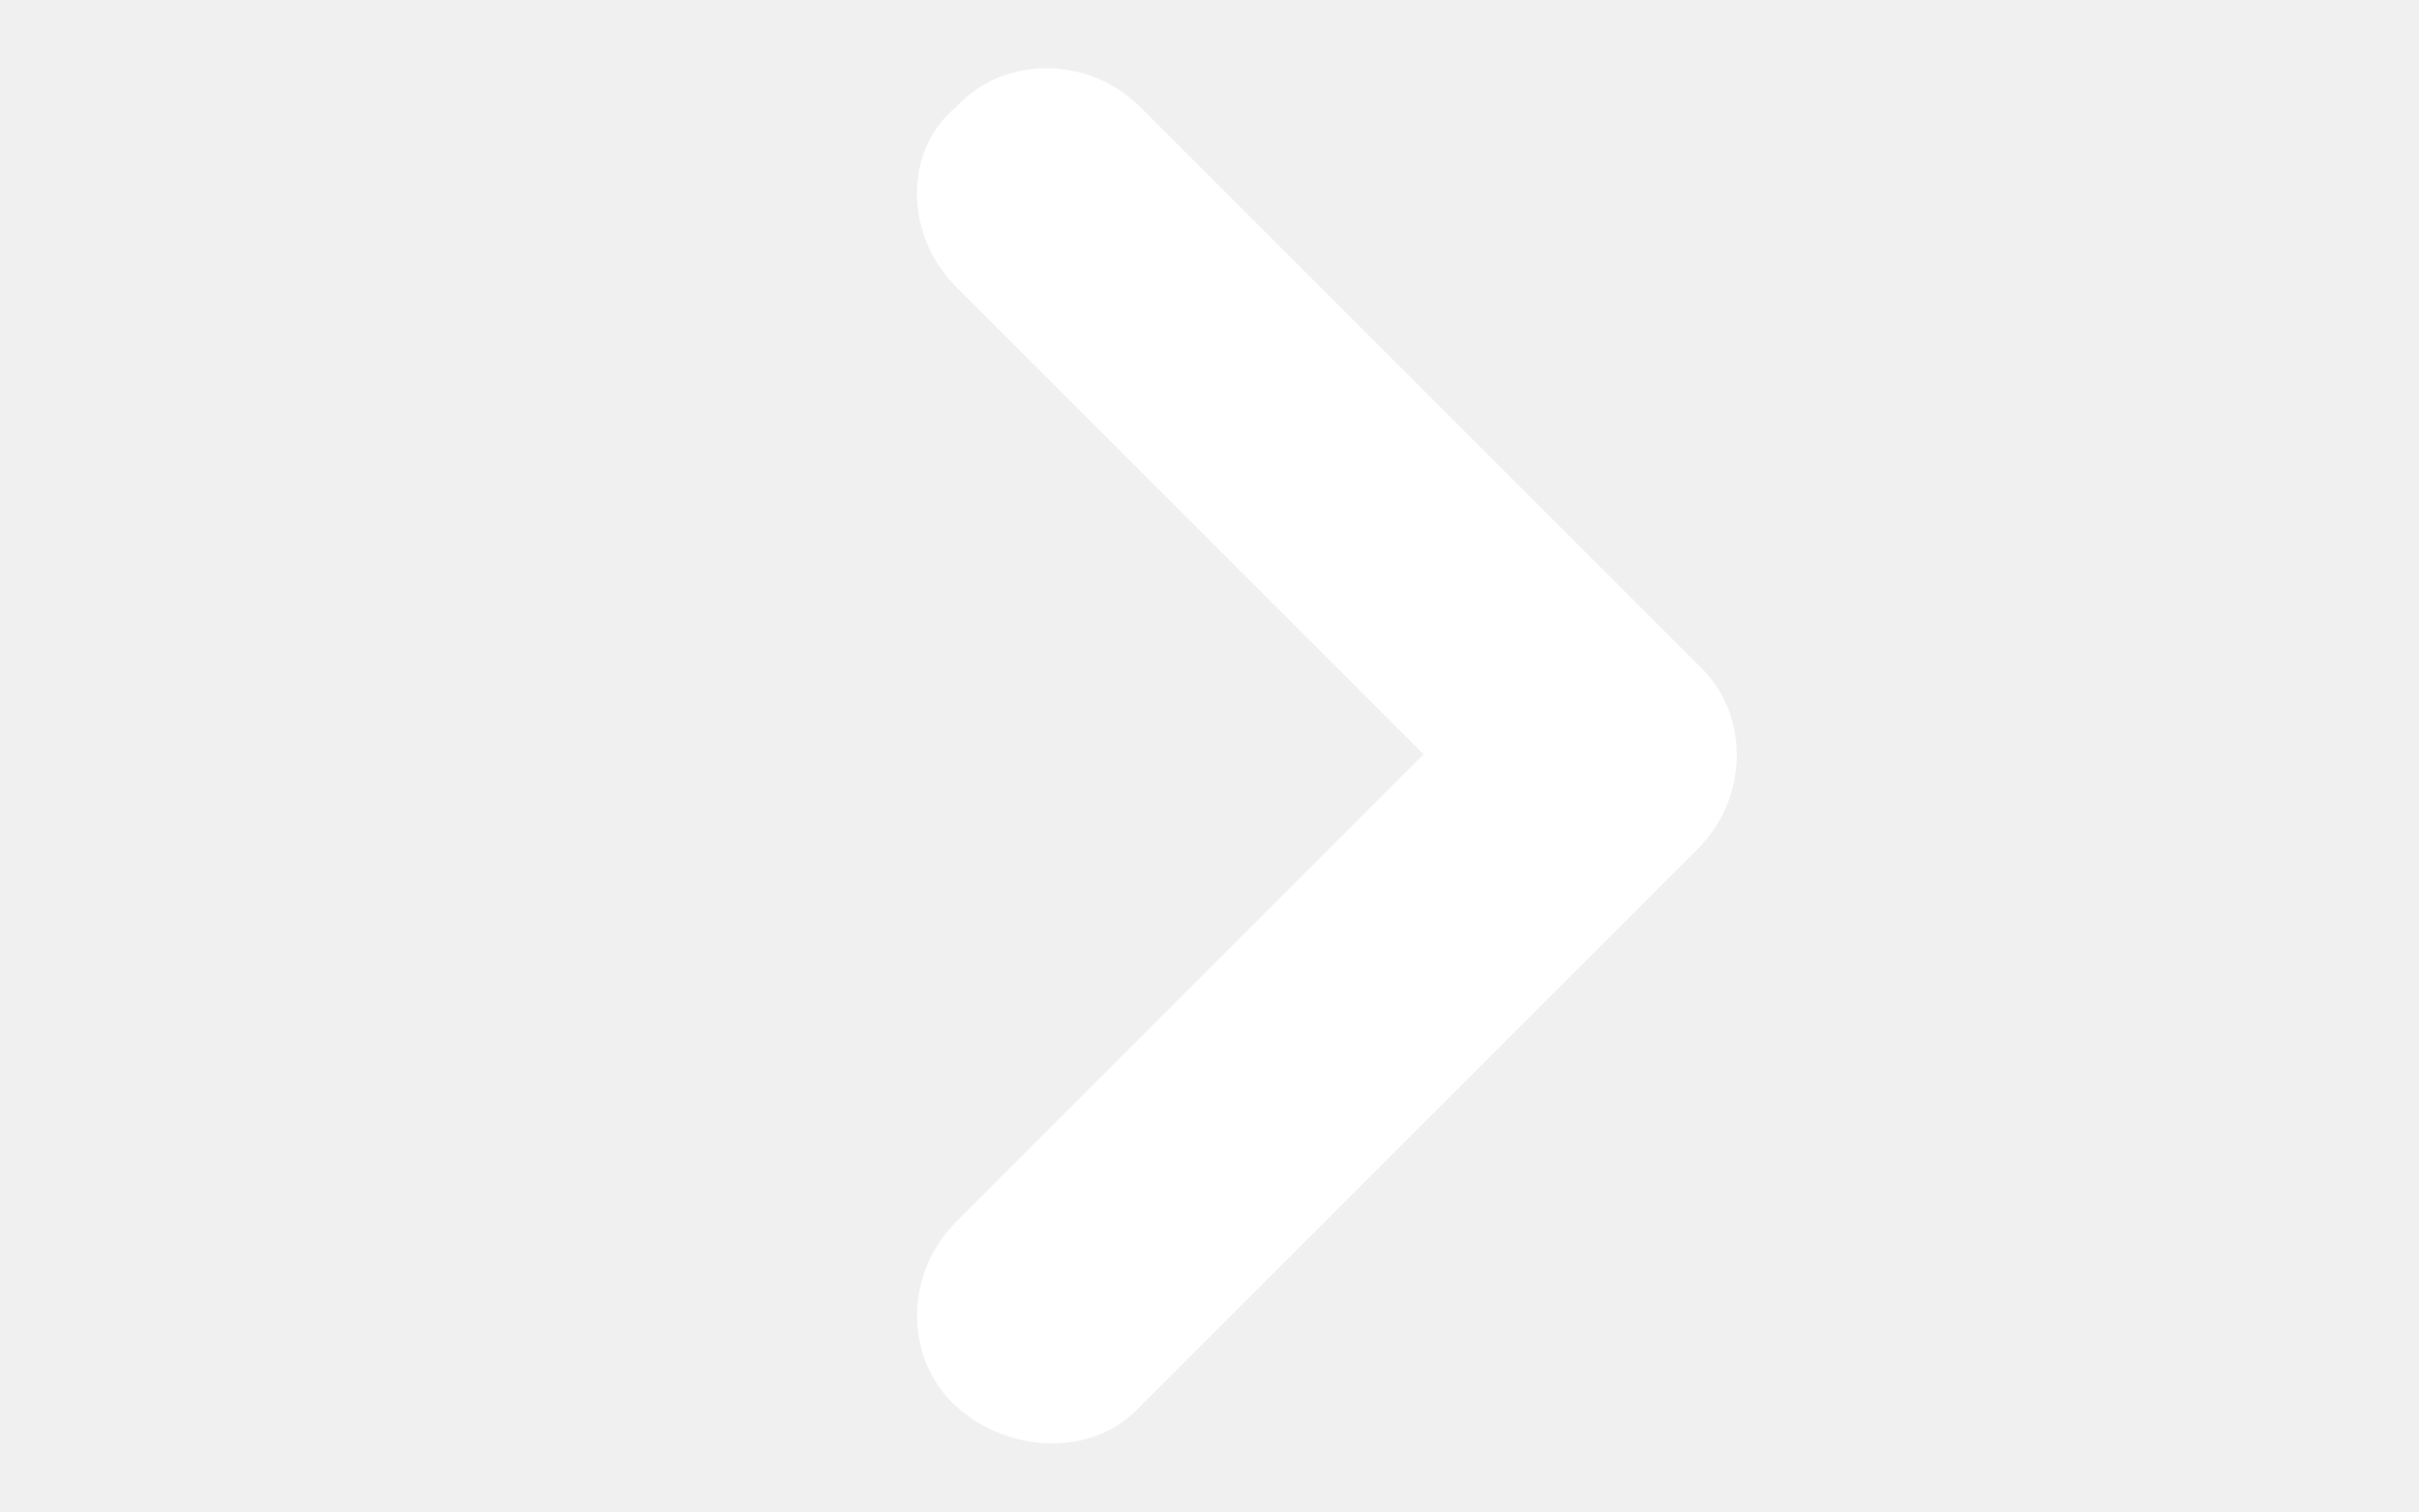
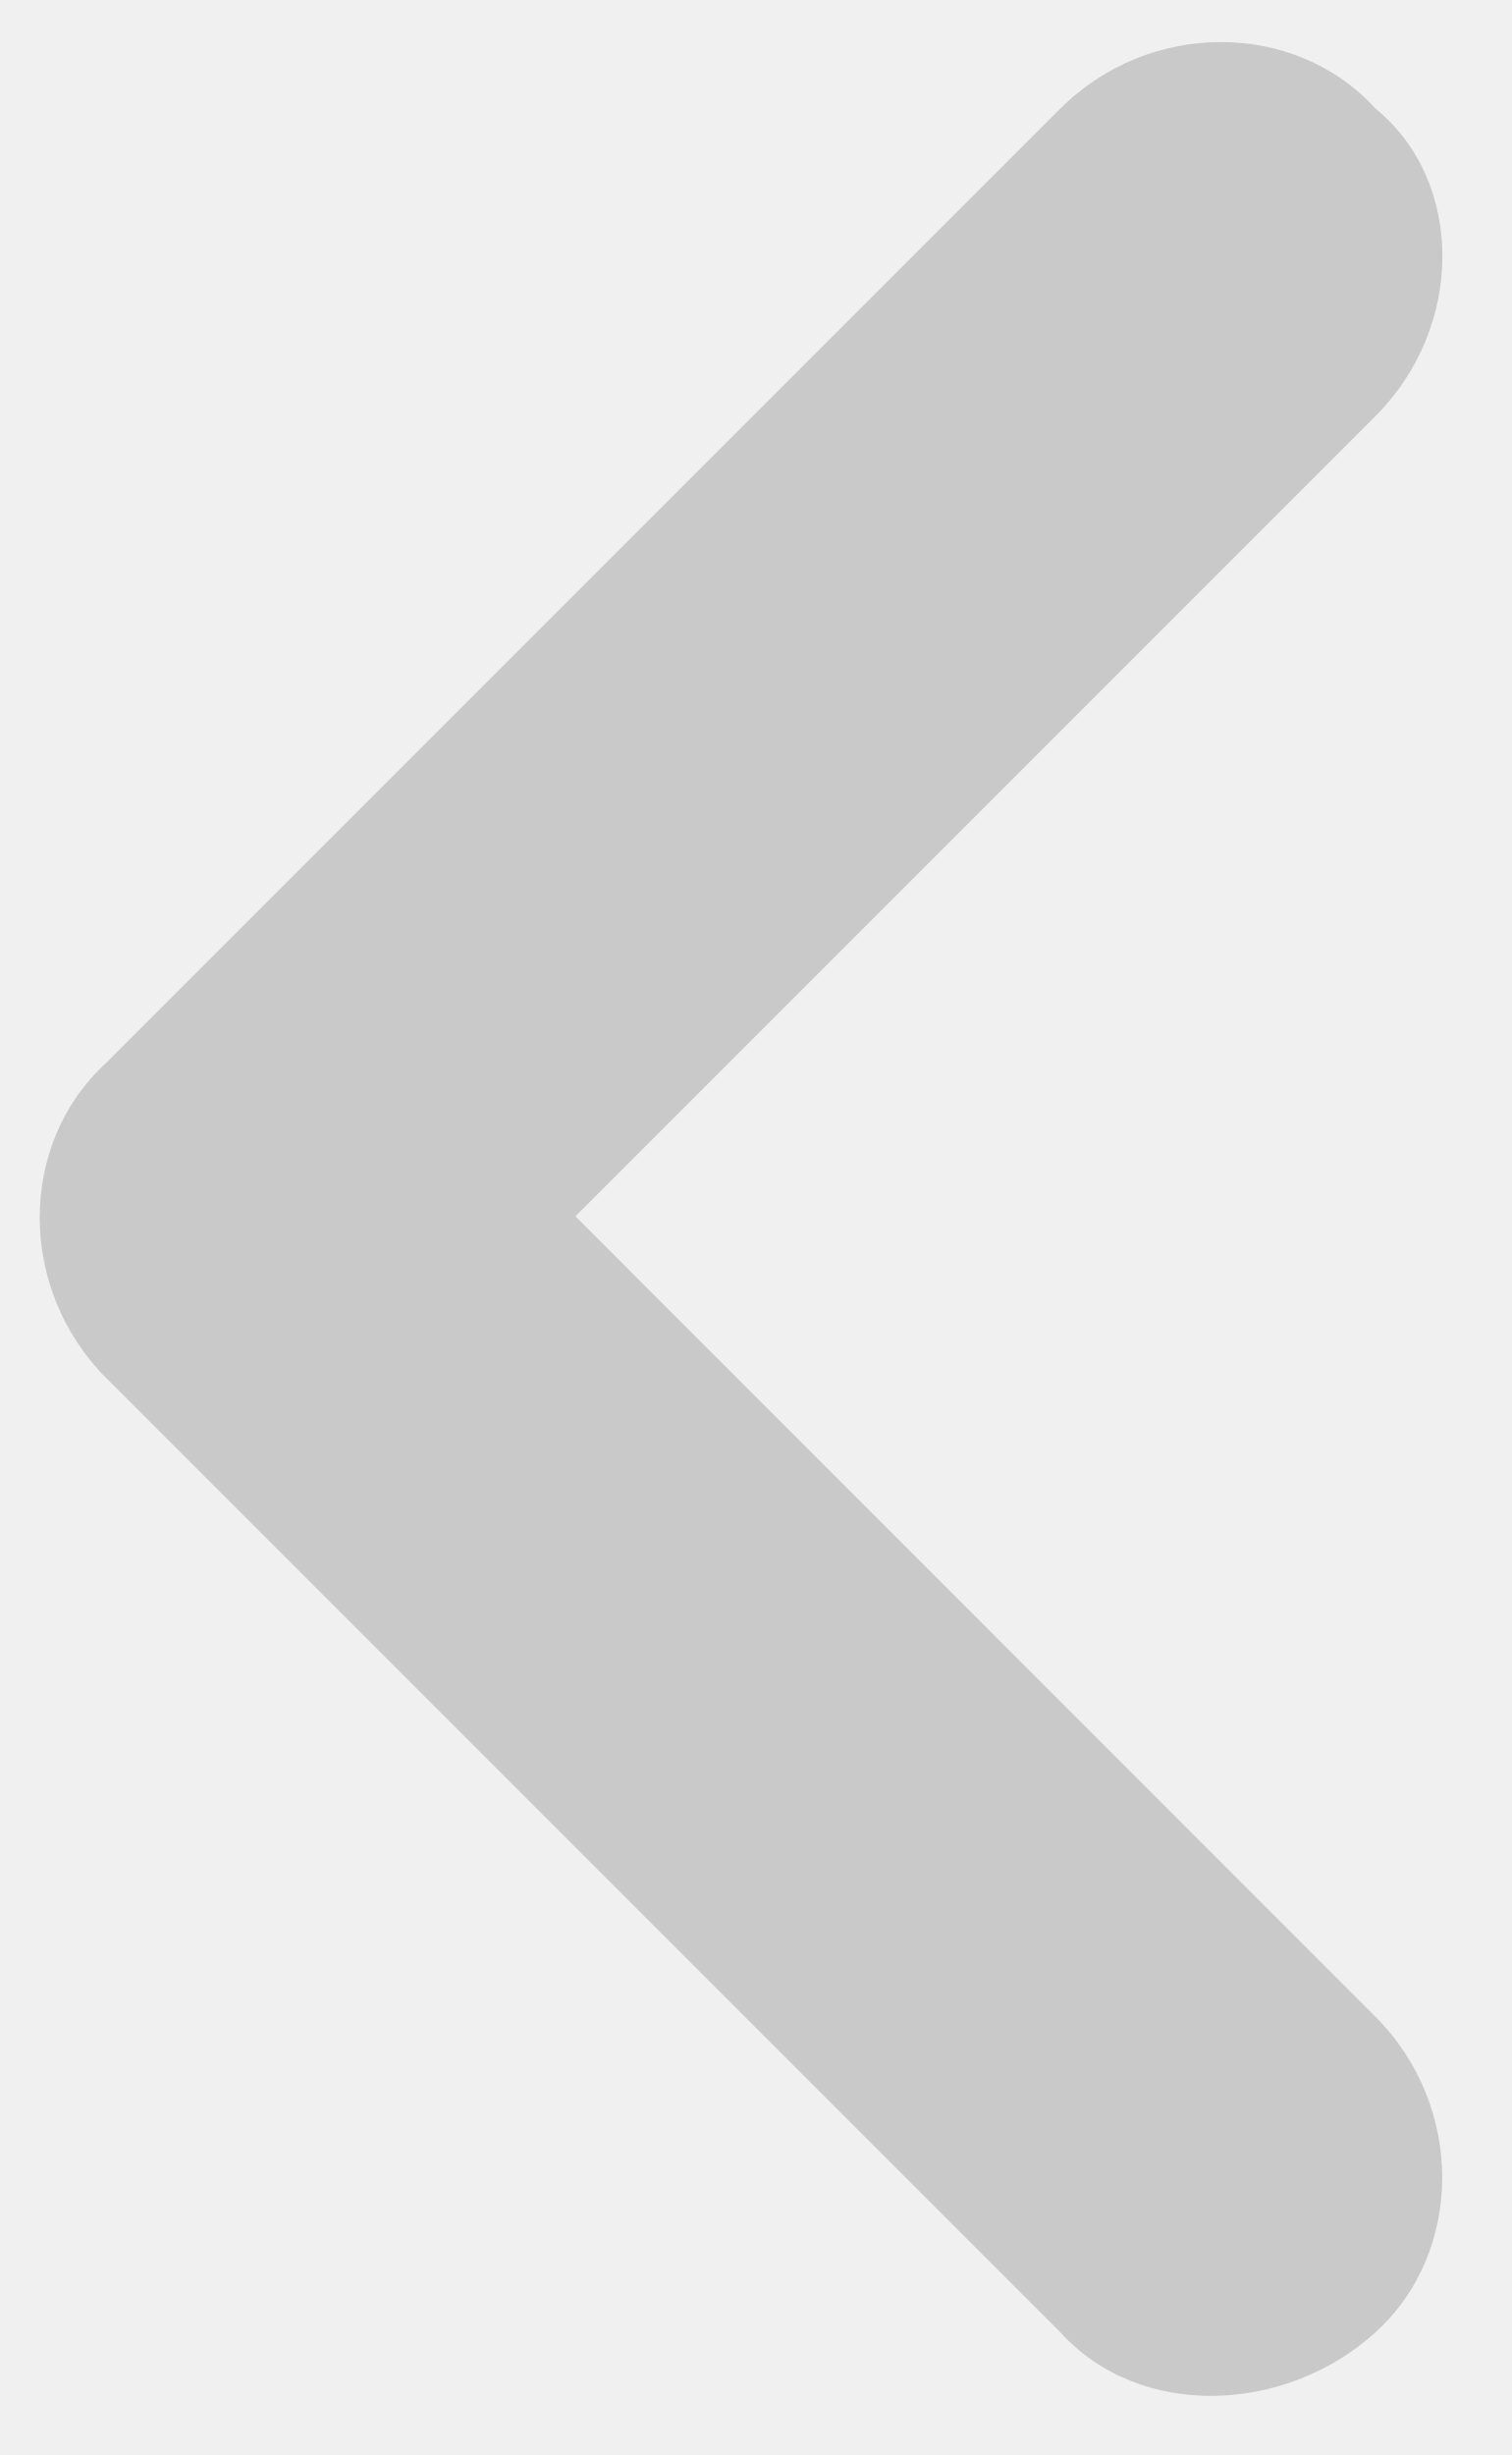
- <svg xmlns="http://www.w3.org/2000/svg" version="1.1" id="Layer_1" x="0px" y="0px" viewBox="0 0 1440 900" enable-background="new 0 0 1440 900" xml:space="preserve">
-   <path fill="#FFFFFF" d="M569.1,170.7l278.4,278.4L569.1,727.6c-30.9,30.9-30.9,81.6,0,109.7c30.9,28.1,81.6,30.9,109.7,0  l331.9-331.9c30.9-30.9,30.9-81.6,0-109.7L678.8,63.8c-30.9-30.9-81.6-30.9-109.7,0C538.1,89.1,538.1,139.7,569.1,170.7z" />
+ <svg xmlns="http://www.w3.org/2000/svg" version="1.1" id="Layer_1" x="0px" y="0px" viewBox="578 26 526 854" enable-background="new 578 26 526 854" xml:space="preserve">
+   <path fill="#C9C9C9" d="M1056.6,63.8c-28.1-30.9-78.8-30.9-109.7,0L615,395.7c-30.9,28.1-30.9,78.8,0,109.7l331.9,331.9  c28.1,30.9,78.8,28.1,109.7,0c30.9-28.1,30.9-78.8,0-109.7L778.2,449.1l278.4-278.4C1087.6,139.7,1087.6,89.1,1056.6,63.8z" />
</svg>
